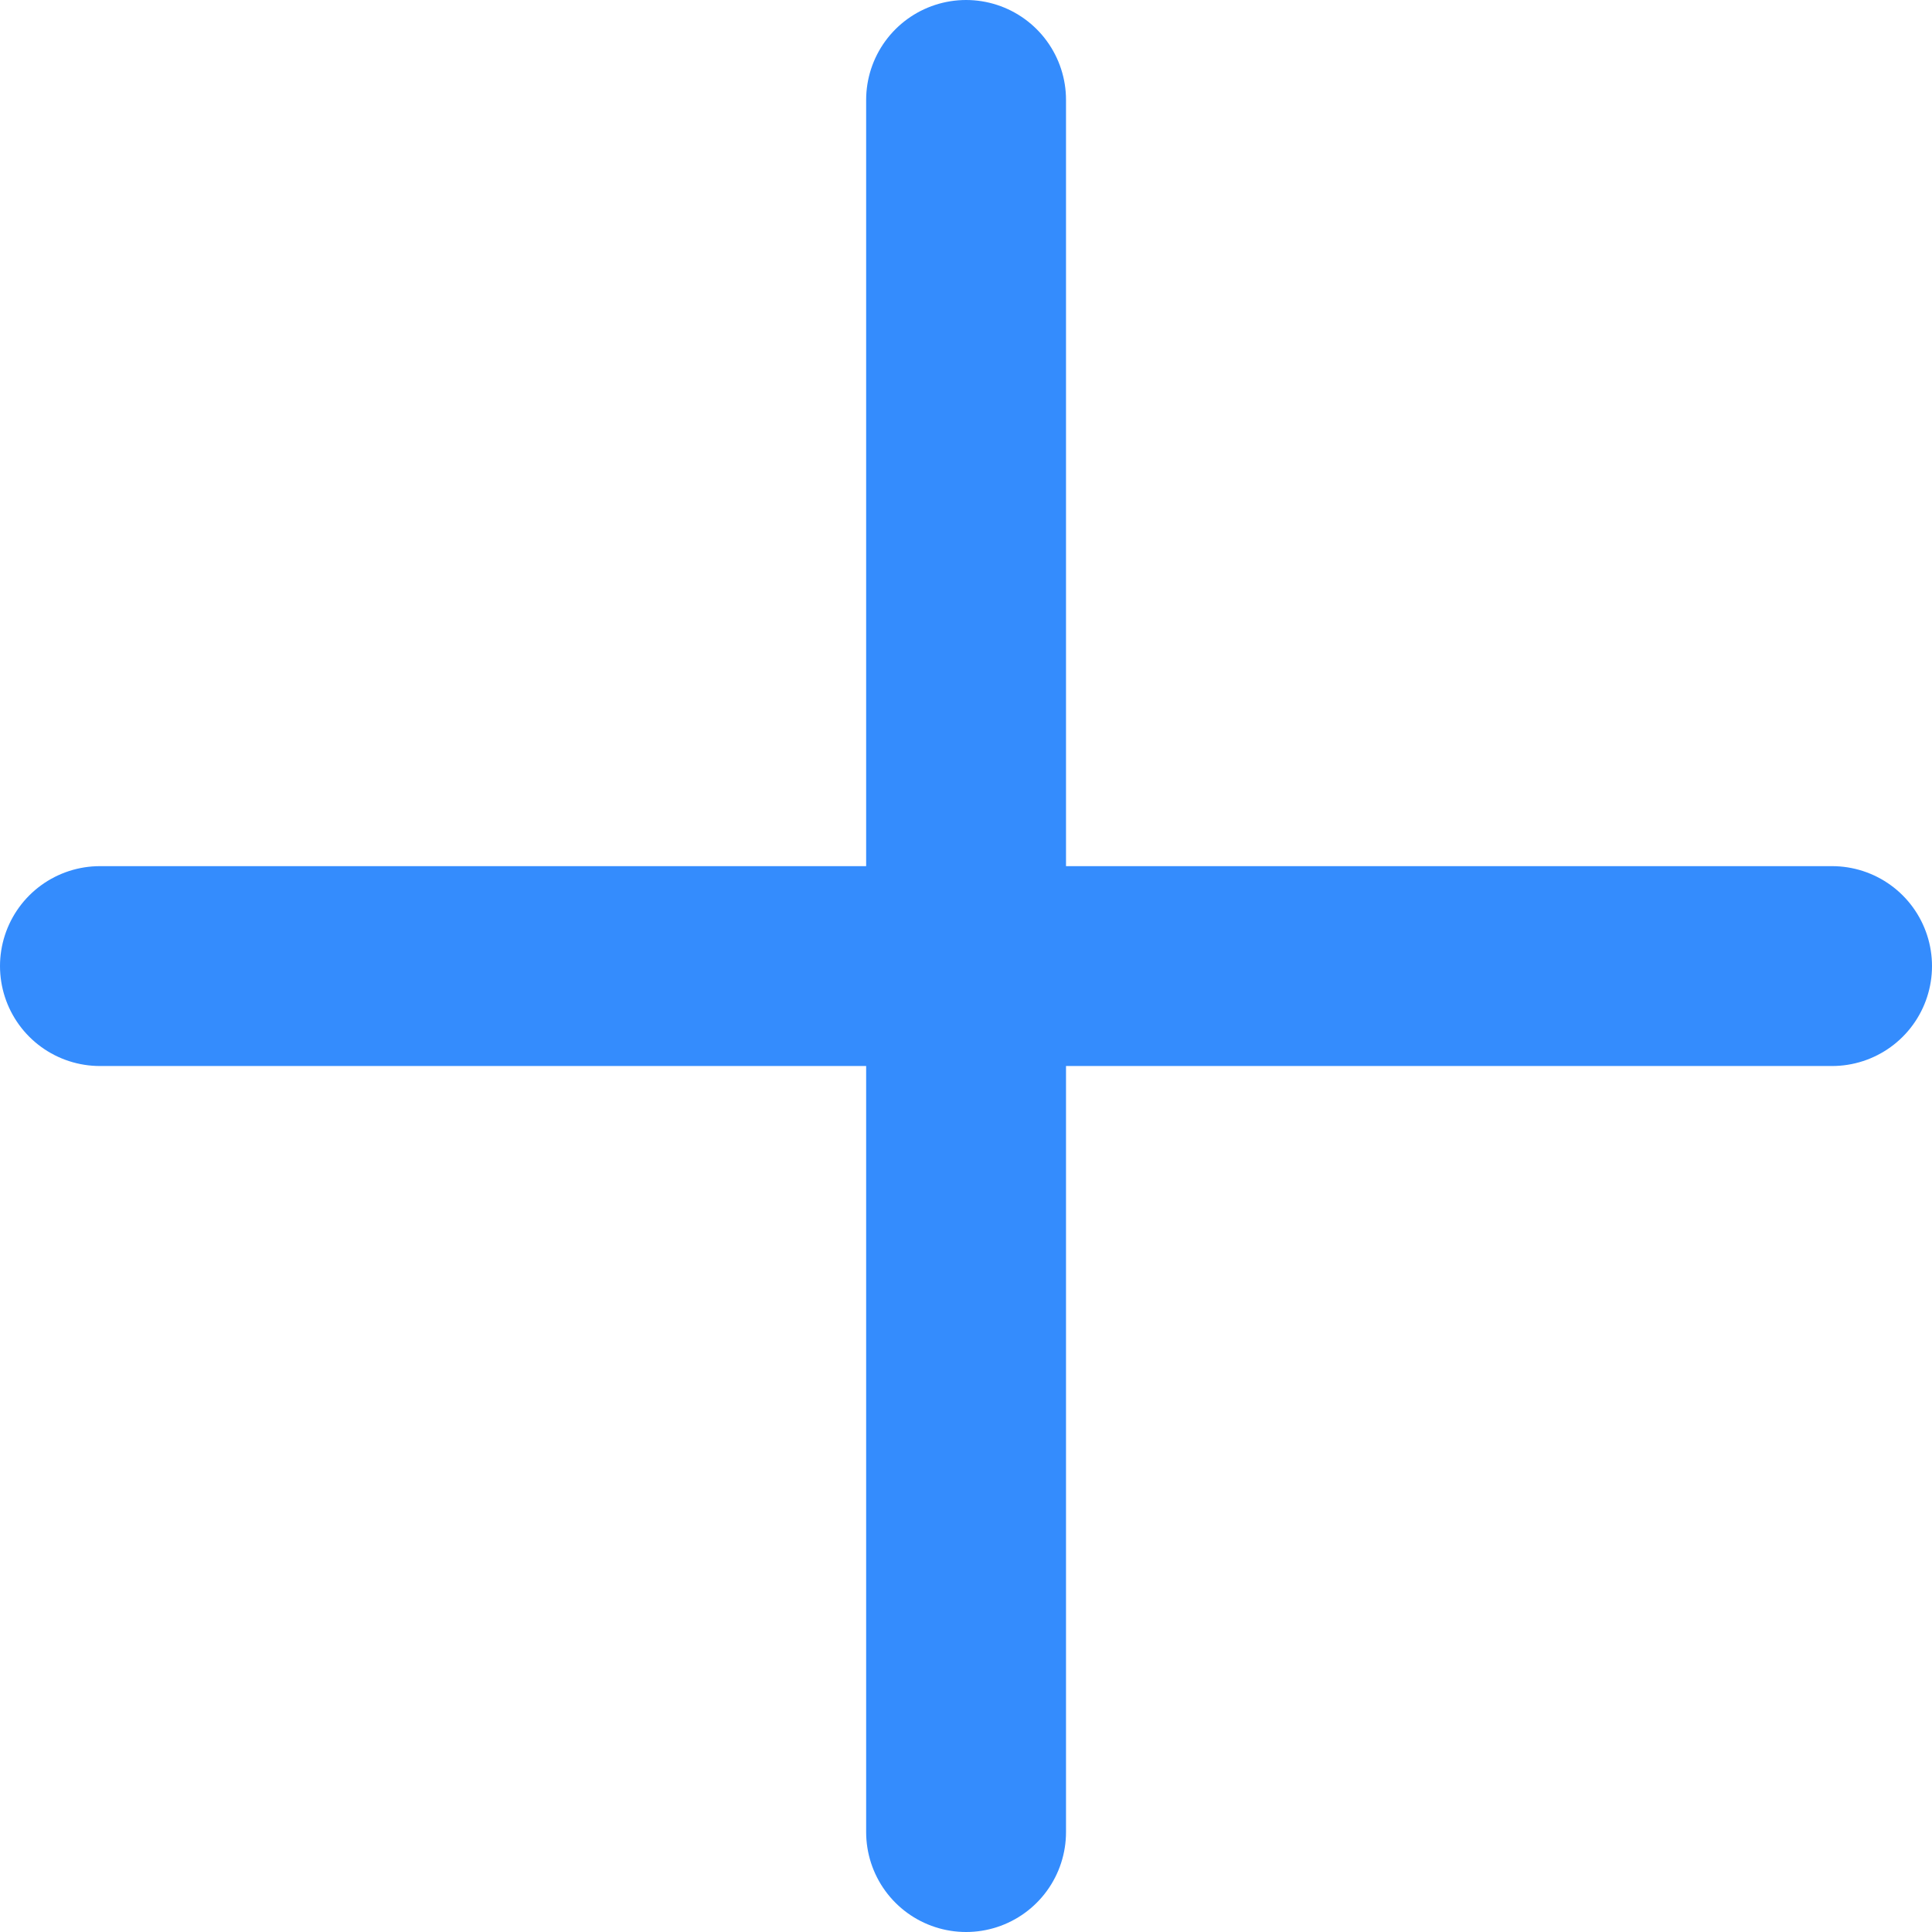
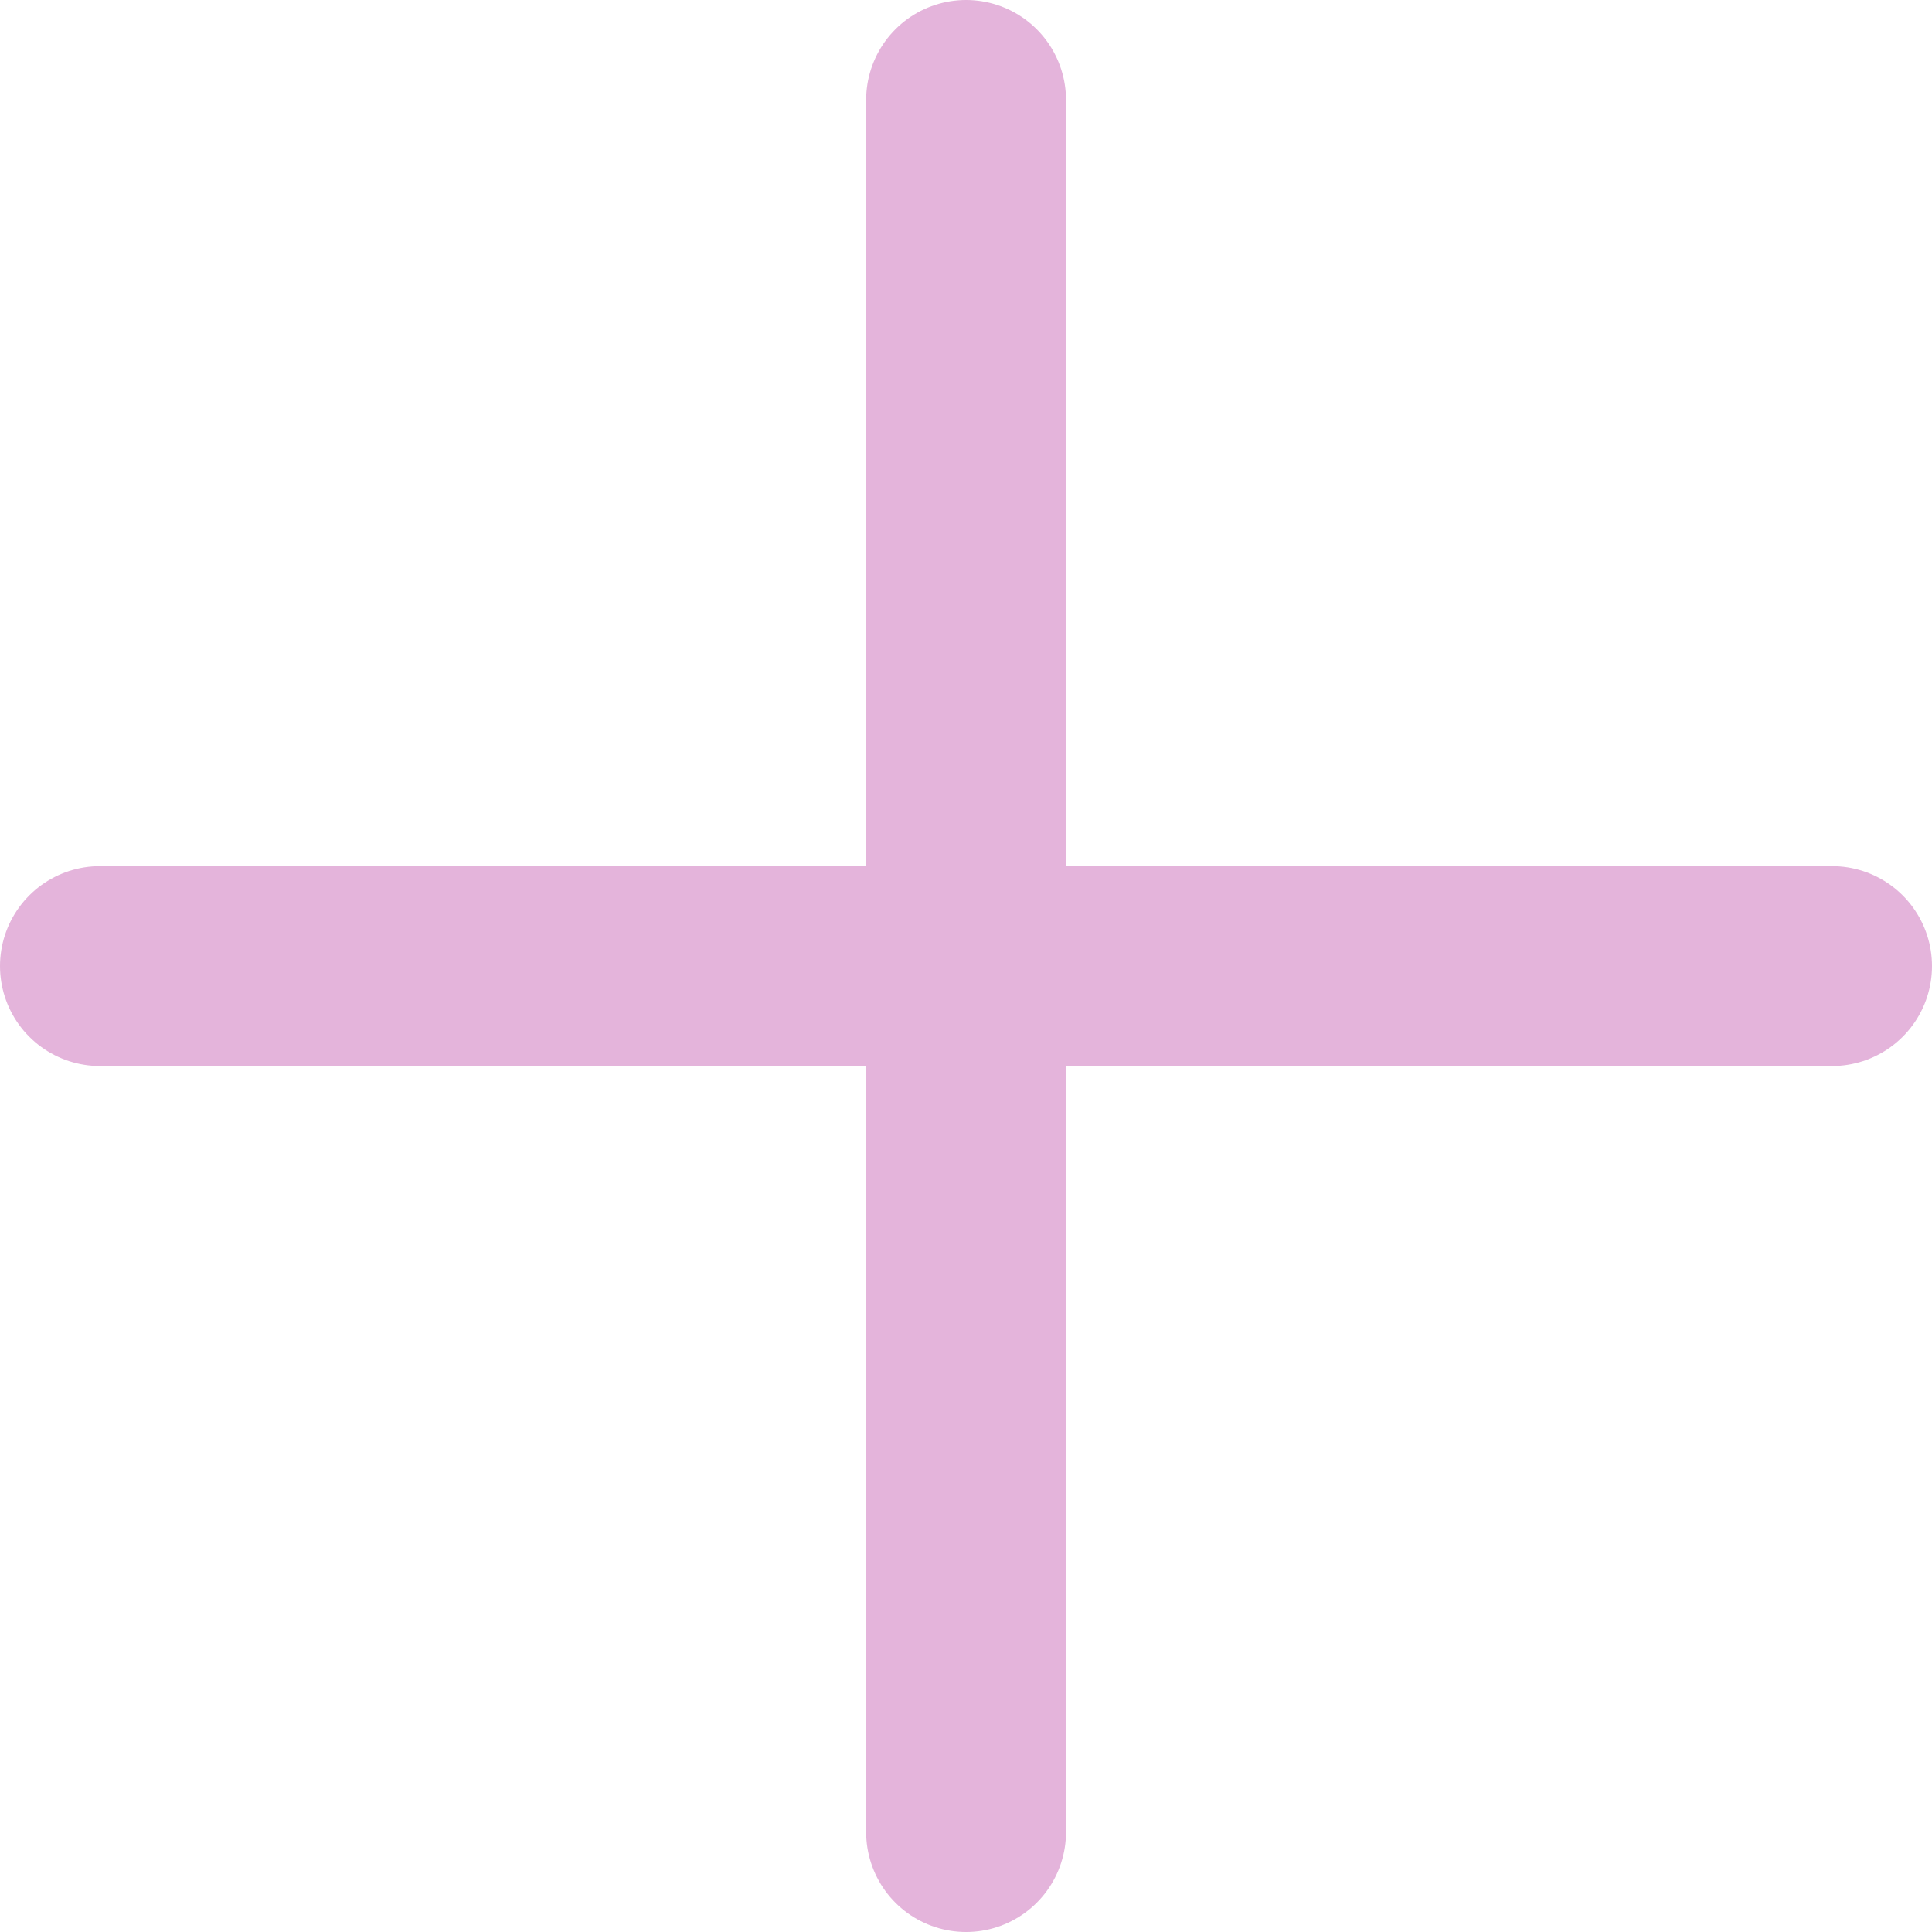
<svg xmlns="http://www.w3.org/2000/svg" width="12.083px" height="12.083px" viewBox="0 0 12.083 12.083" version="1.1">
  <g id="Artboards" stroke="none" stroke-width="1" fill="none" fill-rule="evenodd">
    <g id="Segmentation---assets" transform="translate(-78.875, -64.375)">
      <g id="icon-add" transform="translate(75, 60)">
        <rect id="Rectangle" x="0" y="0" width="20" height="20" />
-         <g id="Group-18" transform="translate(4.5, 5)" stroke="#348CFD" stroke-linecap="round" stroke-linejoin="round" stroke-width="1.25">
+         <g id="Group-18" transform="translate(4.5, 5)" stroke="#e4b4db" stroke-linecap="round" stroke-linejoin="round" stroke-width="1.25">
          <line x1="5.417" y1="0" x2="5.417" y2="10.833" id="Path" />
          <line x1="10.833" y1="5.417" x2="0" y2="5.417" id="Path" />
        </g>
      </g>
    </g>
  </g>
</svg>
